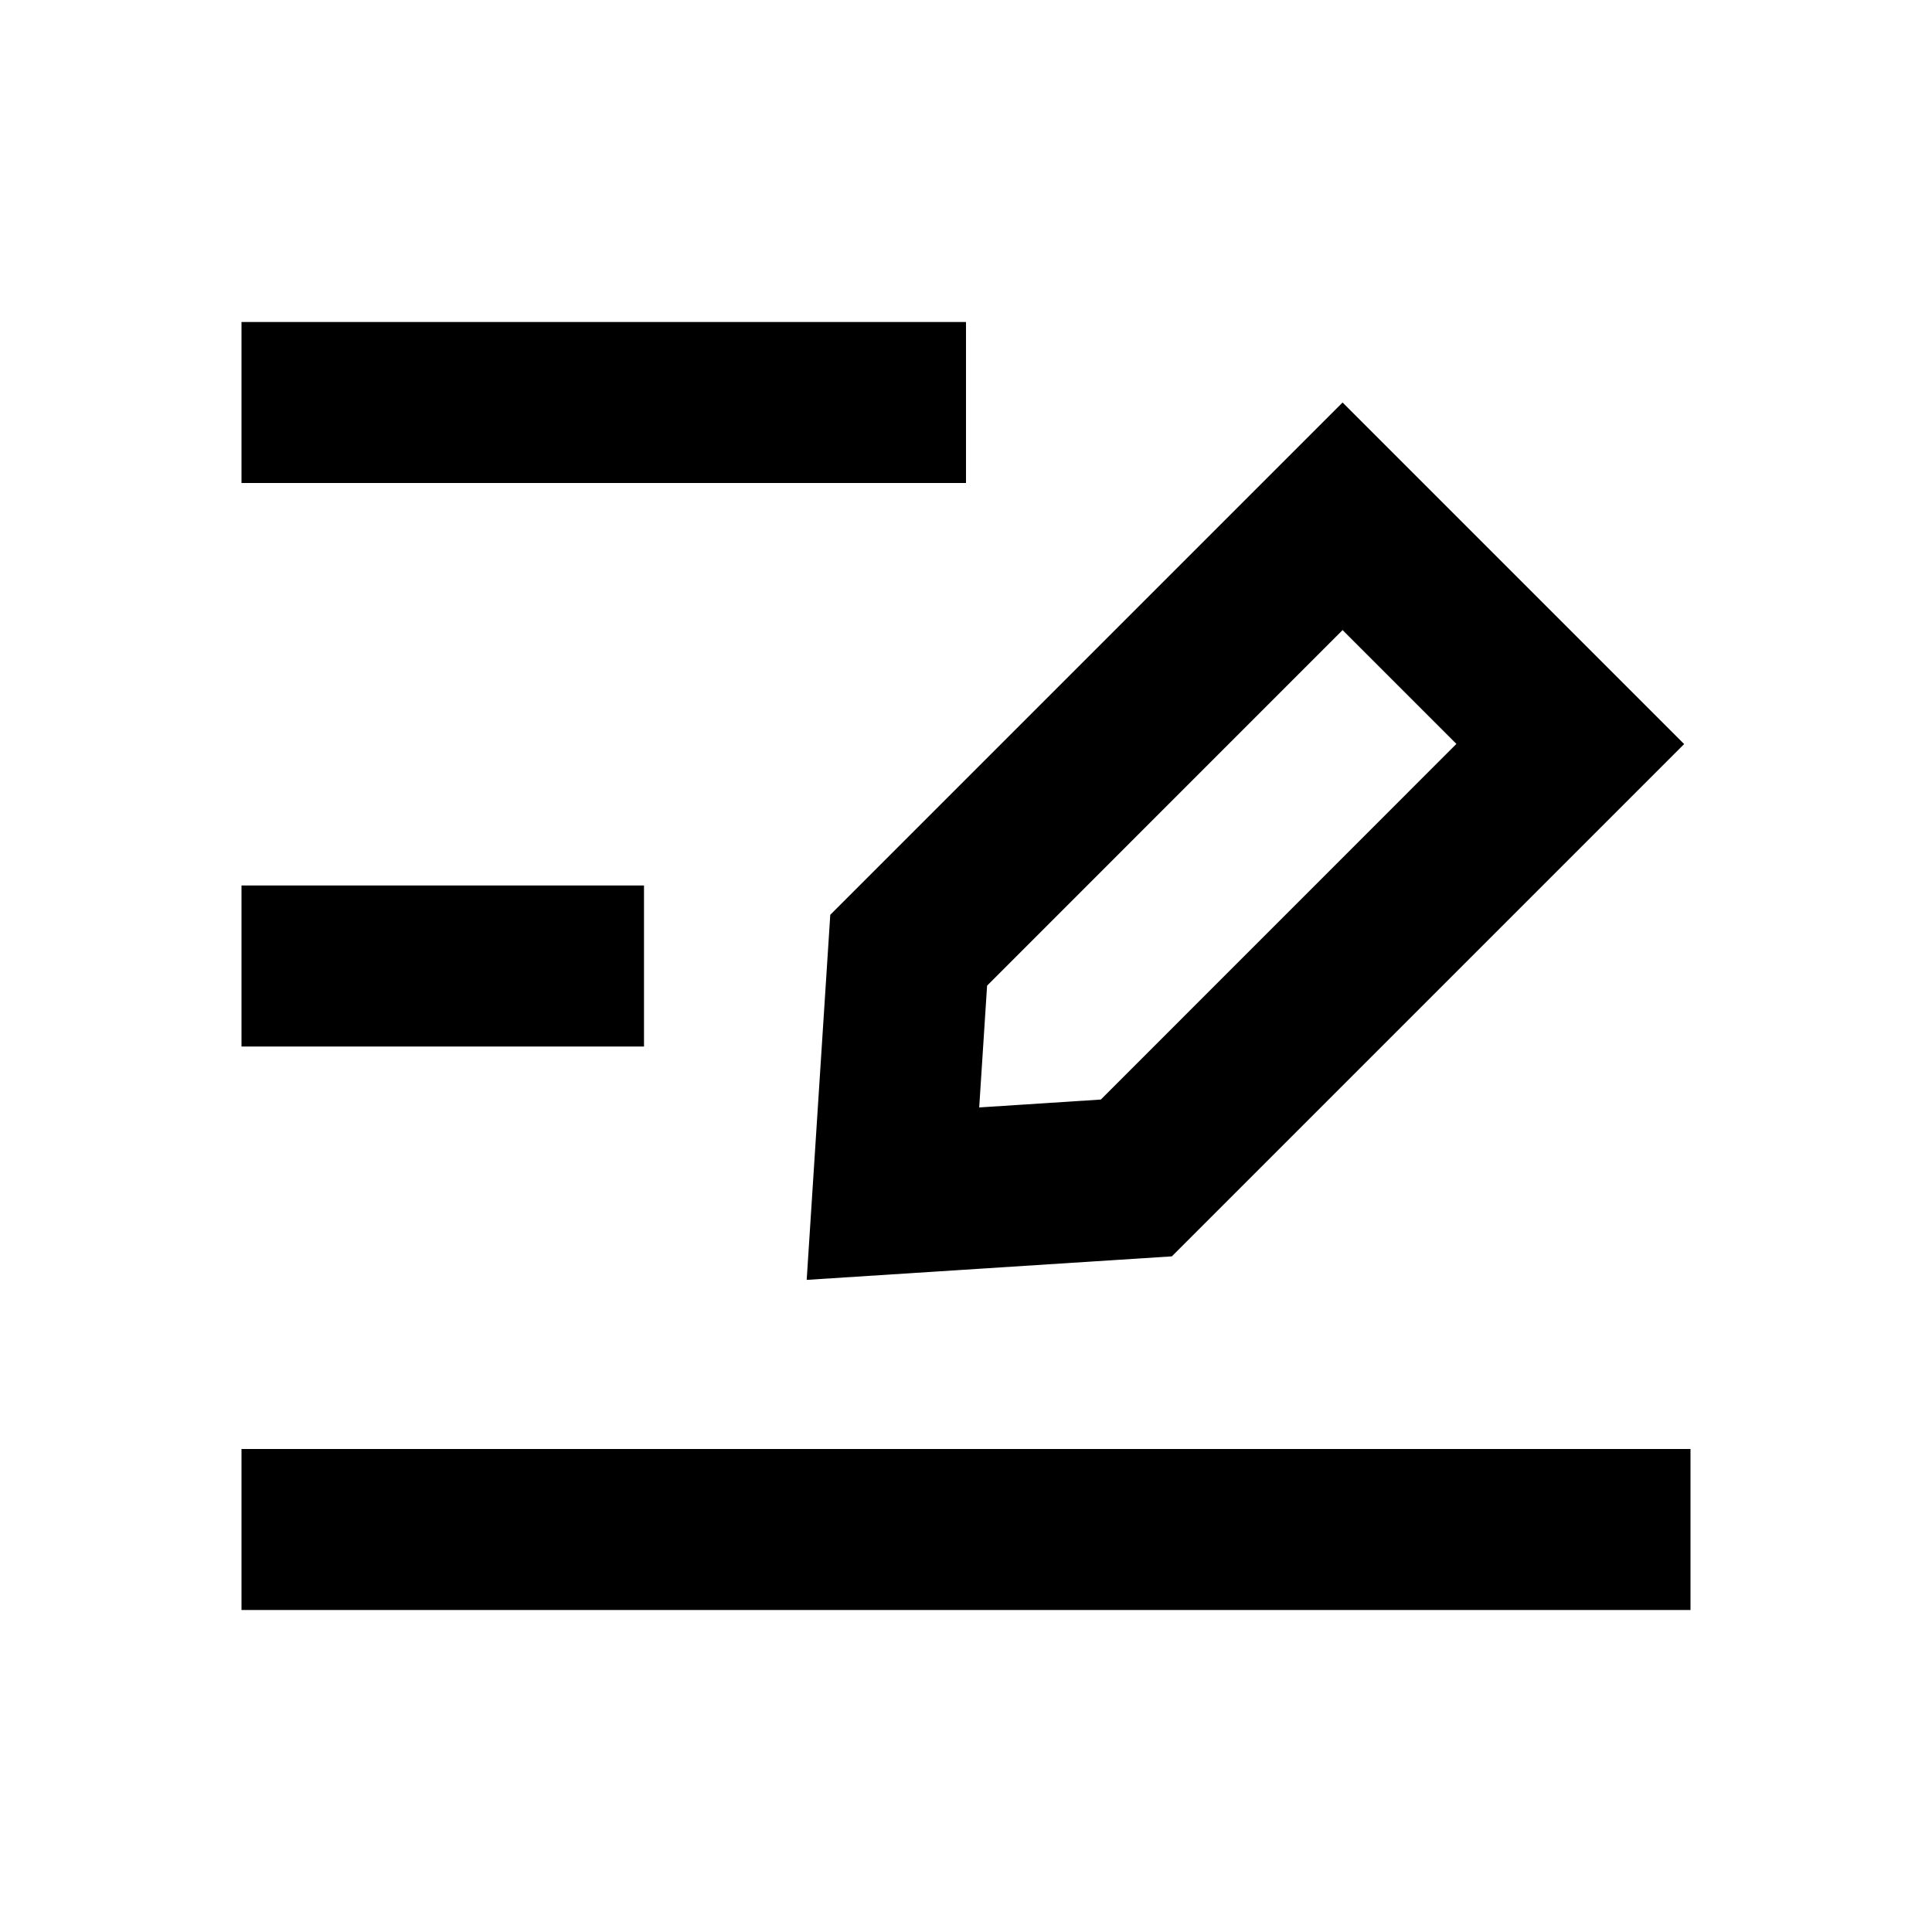
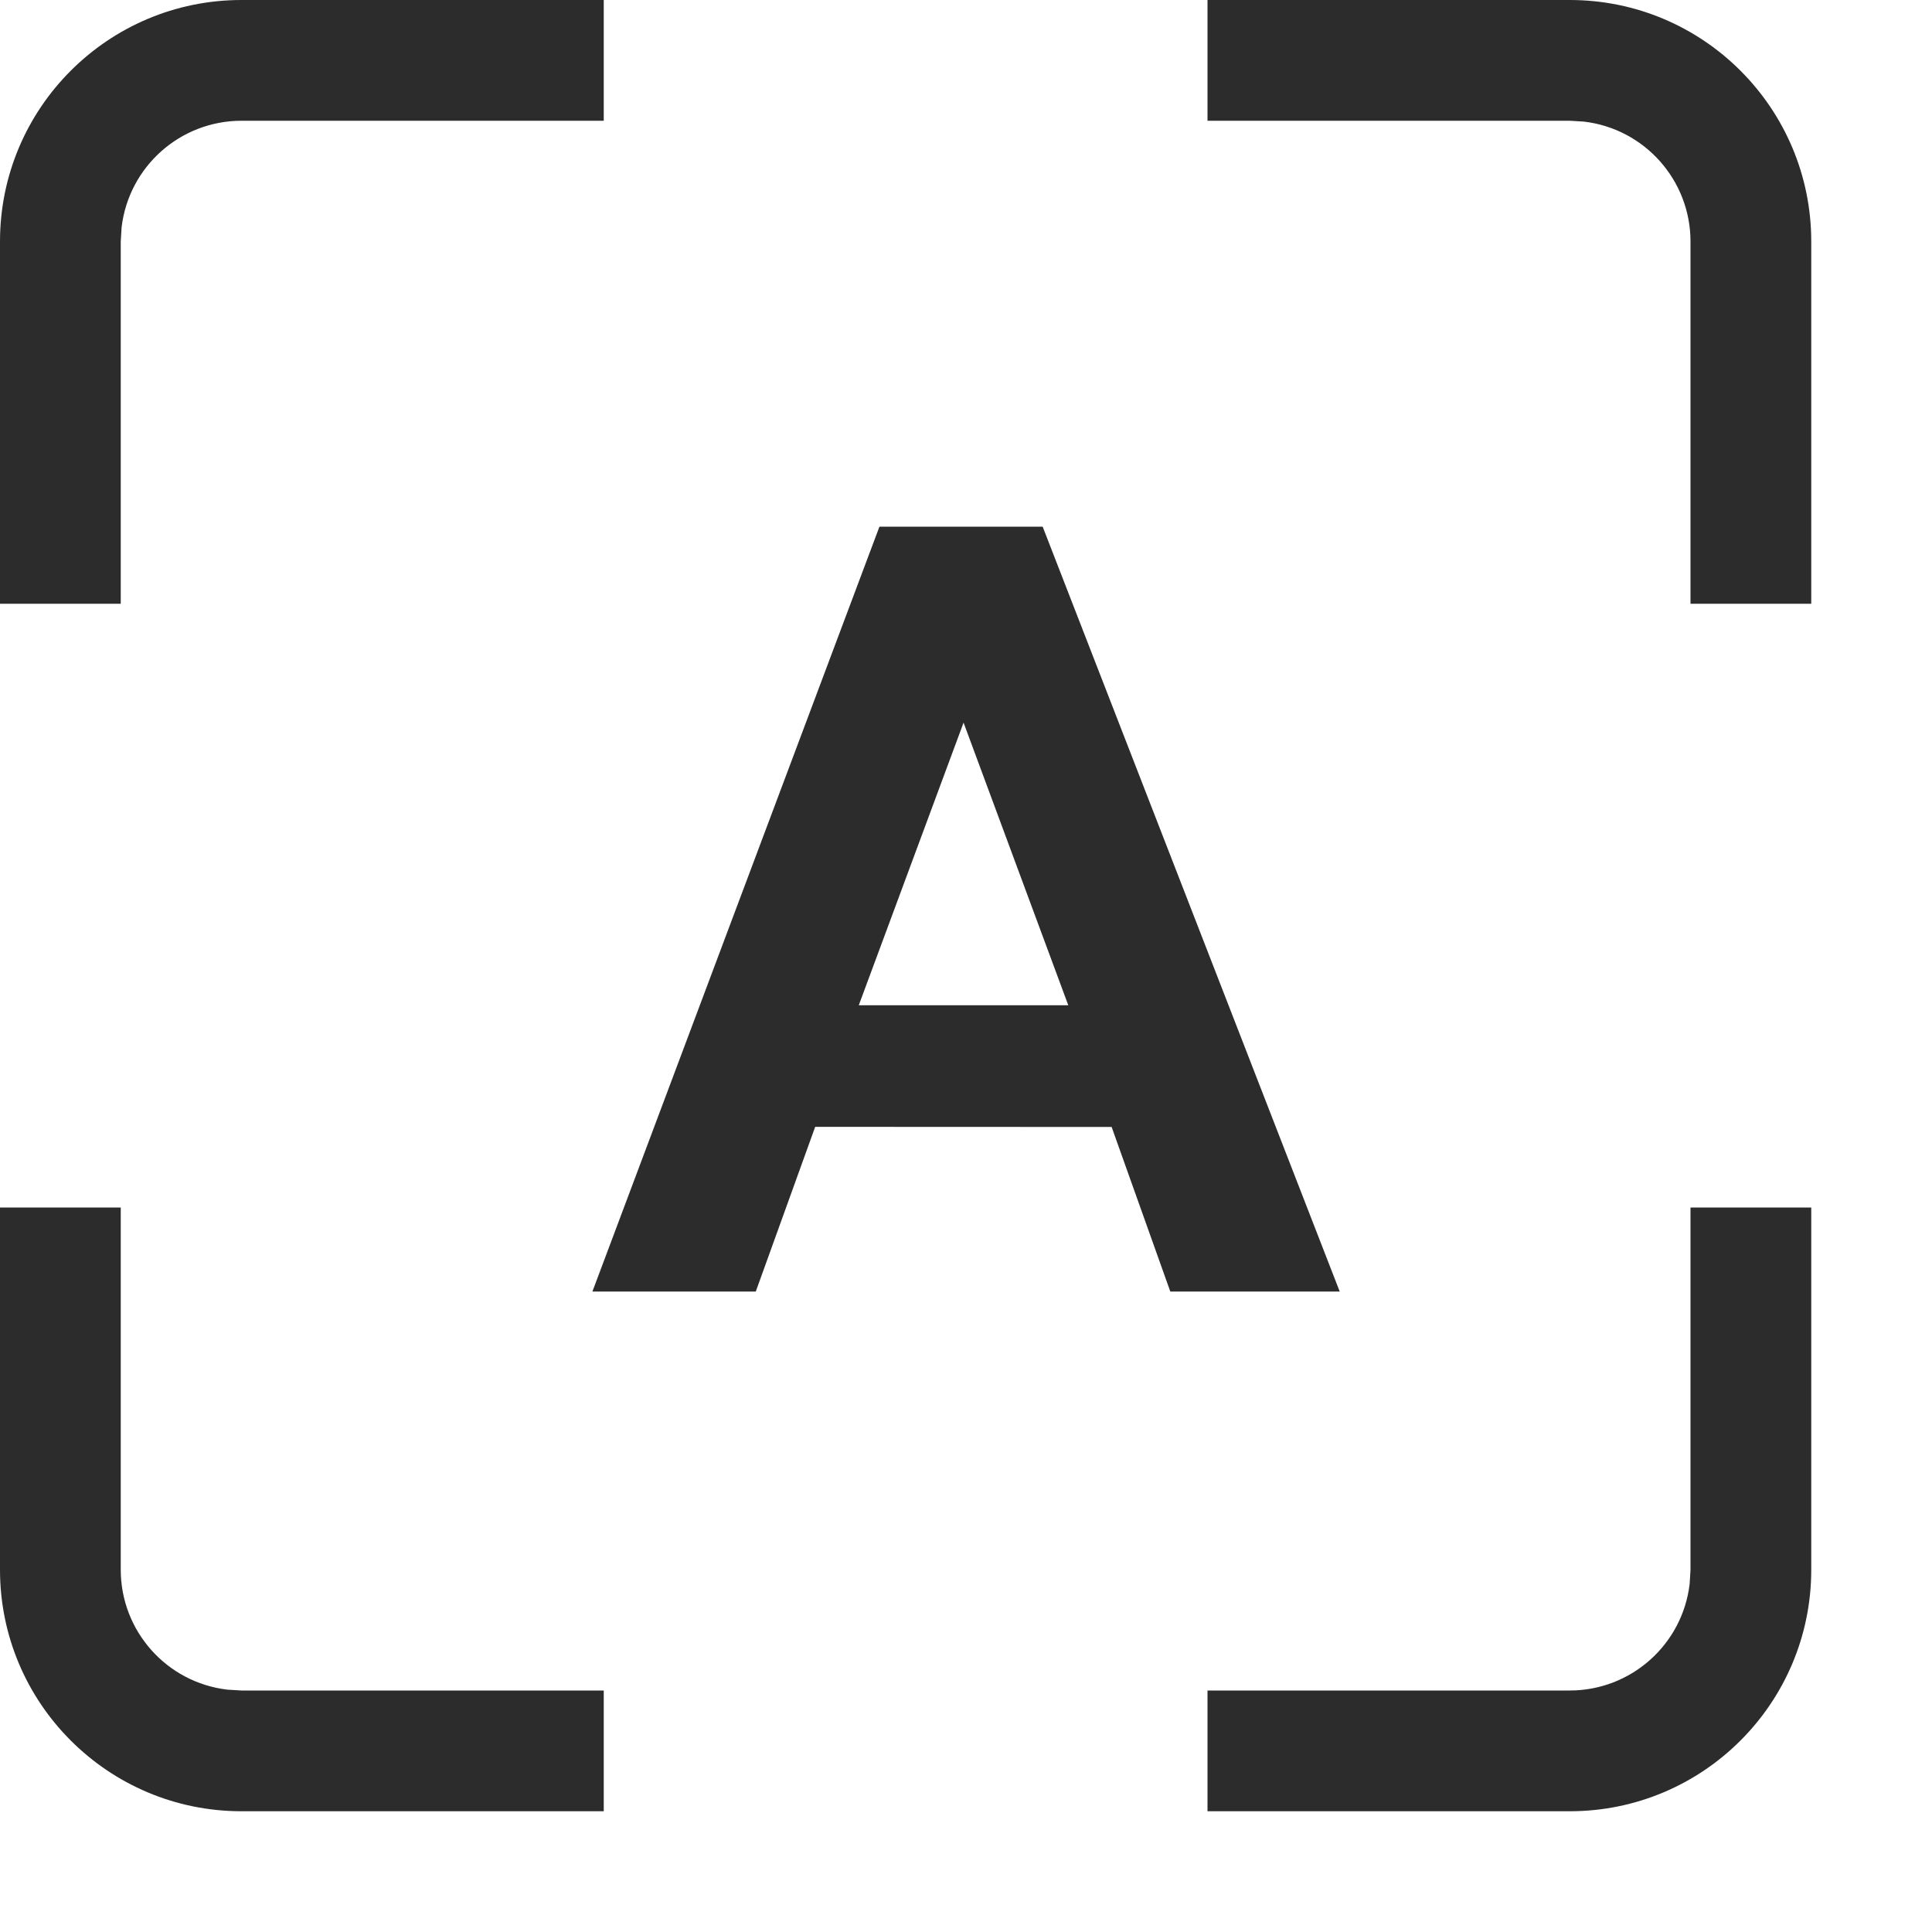
- <svg xmlns="http://www.w3.org/2000/svg" width="24px" height="24px" viewBox="0 0 24 24" version="1.1">
-   <g id="f1" stroke="none" stroke-width="1" fill="none" fill-rule="evenodd">
-     <g transform="translate(-8, -8)" fill="#000000" id="形状结合">
-       <path d="M29,26 L29,28 L11,28 L11,26 L29,26 Z M24.678,13 L28.921,17.243 L22.557,23.607 L18.021,23.899 L18.314,19.364 L24.678,13 Z M24.678,15.827 L20.262,20.244 L20.164,21.757 L21.675,21.659 L26.092,17.241 L24.678,15.827 Z M16,19 L16,21 L11,21 L11,19 L16,19 Z M20,12 L20,14 L11,14 L11,12 L20,12 Z" />
-     </g>
-   </g>
+ <svg xmlns="http://www.w3.org/2000/svg" class="icon" width="24px" height="24.00px" viewBox="0 0 1024 1024" version="1.1">
+   <path d="M620.288 684.544l-31.104-87.232-157.12-0.064-31.488 87.296H313.984l152.128-405.376h86.528l157.44 405.376H620.224zM510.72 382.976l-55.552 149.824h111.04l-55.488-149.76z" fill="#2c2c2c" />
+   <path d="M832 0a128 128 0 0 1 128 128v704a128 128 0 0 1-128 128h-192v-64h192a64 64 0 0 0 63.552-56.512L896 832v-192h64V320h-64V128a64 64 0 0 0-56.512-63.552L832 64h-192V0h192zM64 640v192a64 64 0 0 0 56.512 63.552L128 896h192v64H128a128 128 0 0 1-128-128v-192h64zM0 128a128 128 0 0 1 128-128h192v64H128a64 64 0 0 0-63.552 56.512L64 128v192H0V128z" fill="#2c2c2c" />
</svg>
